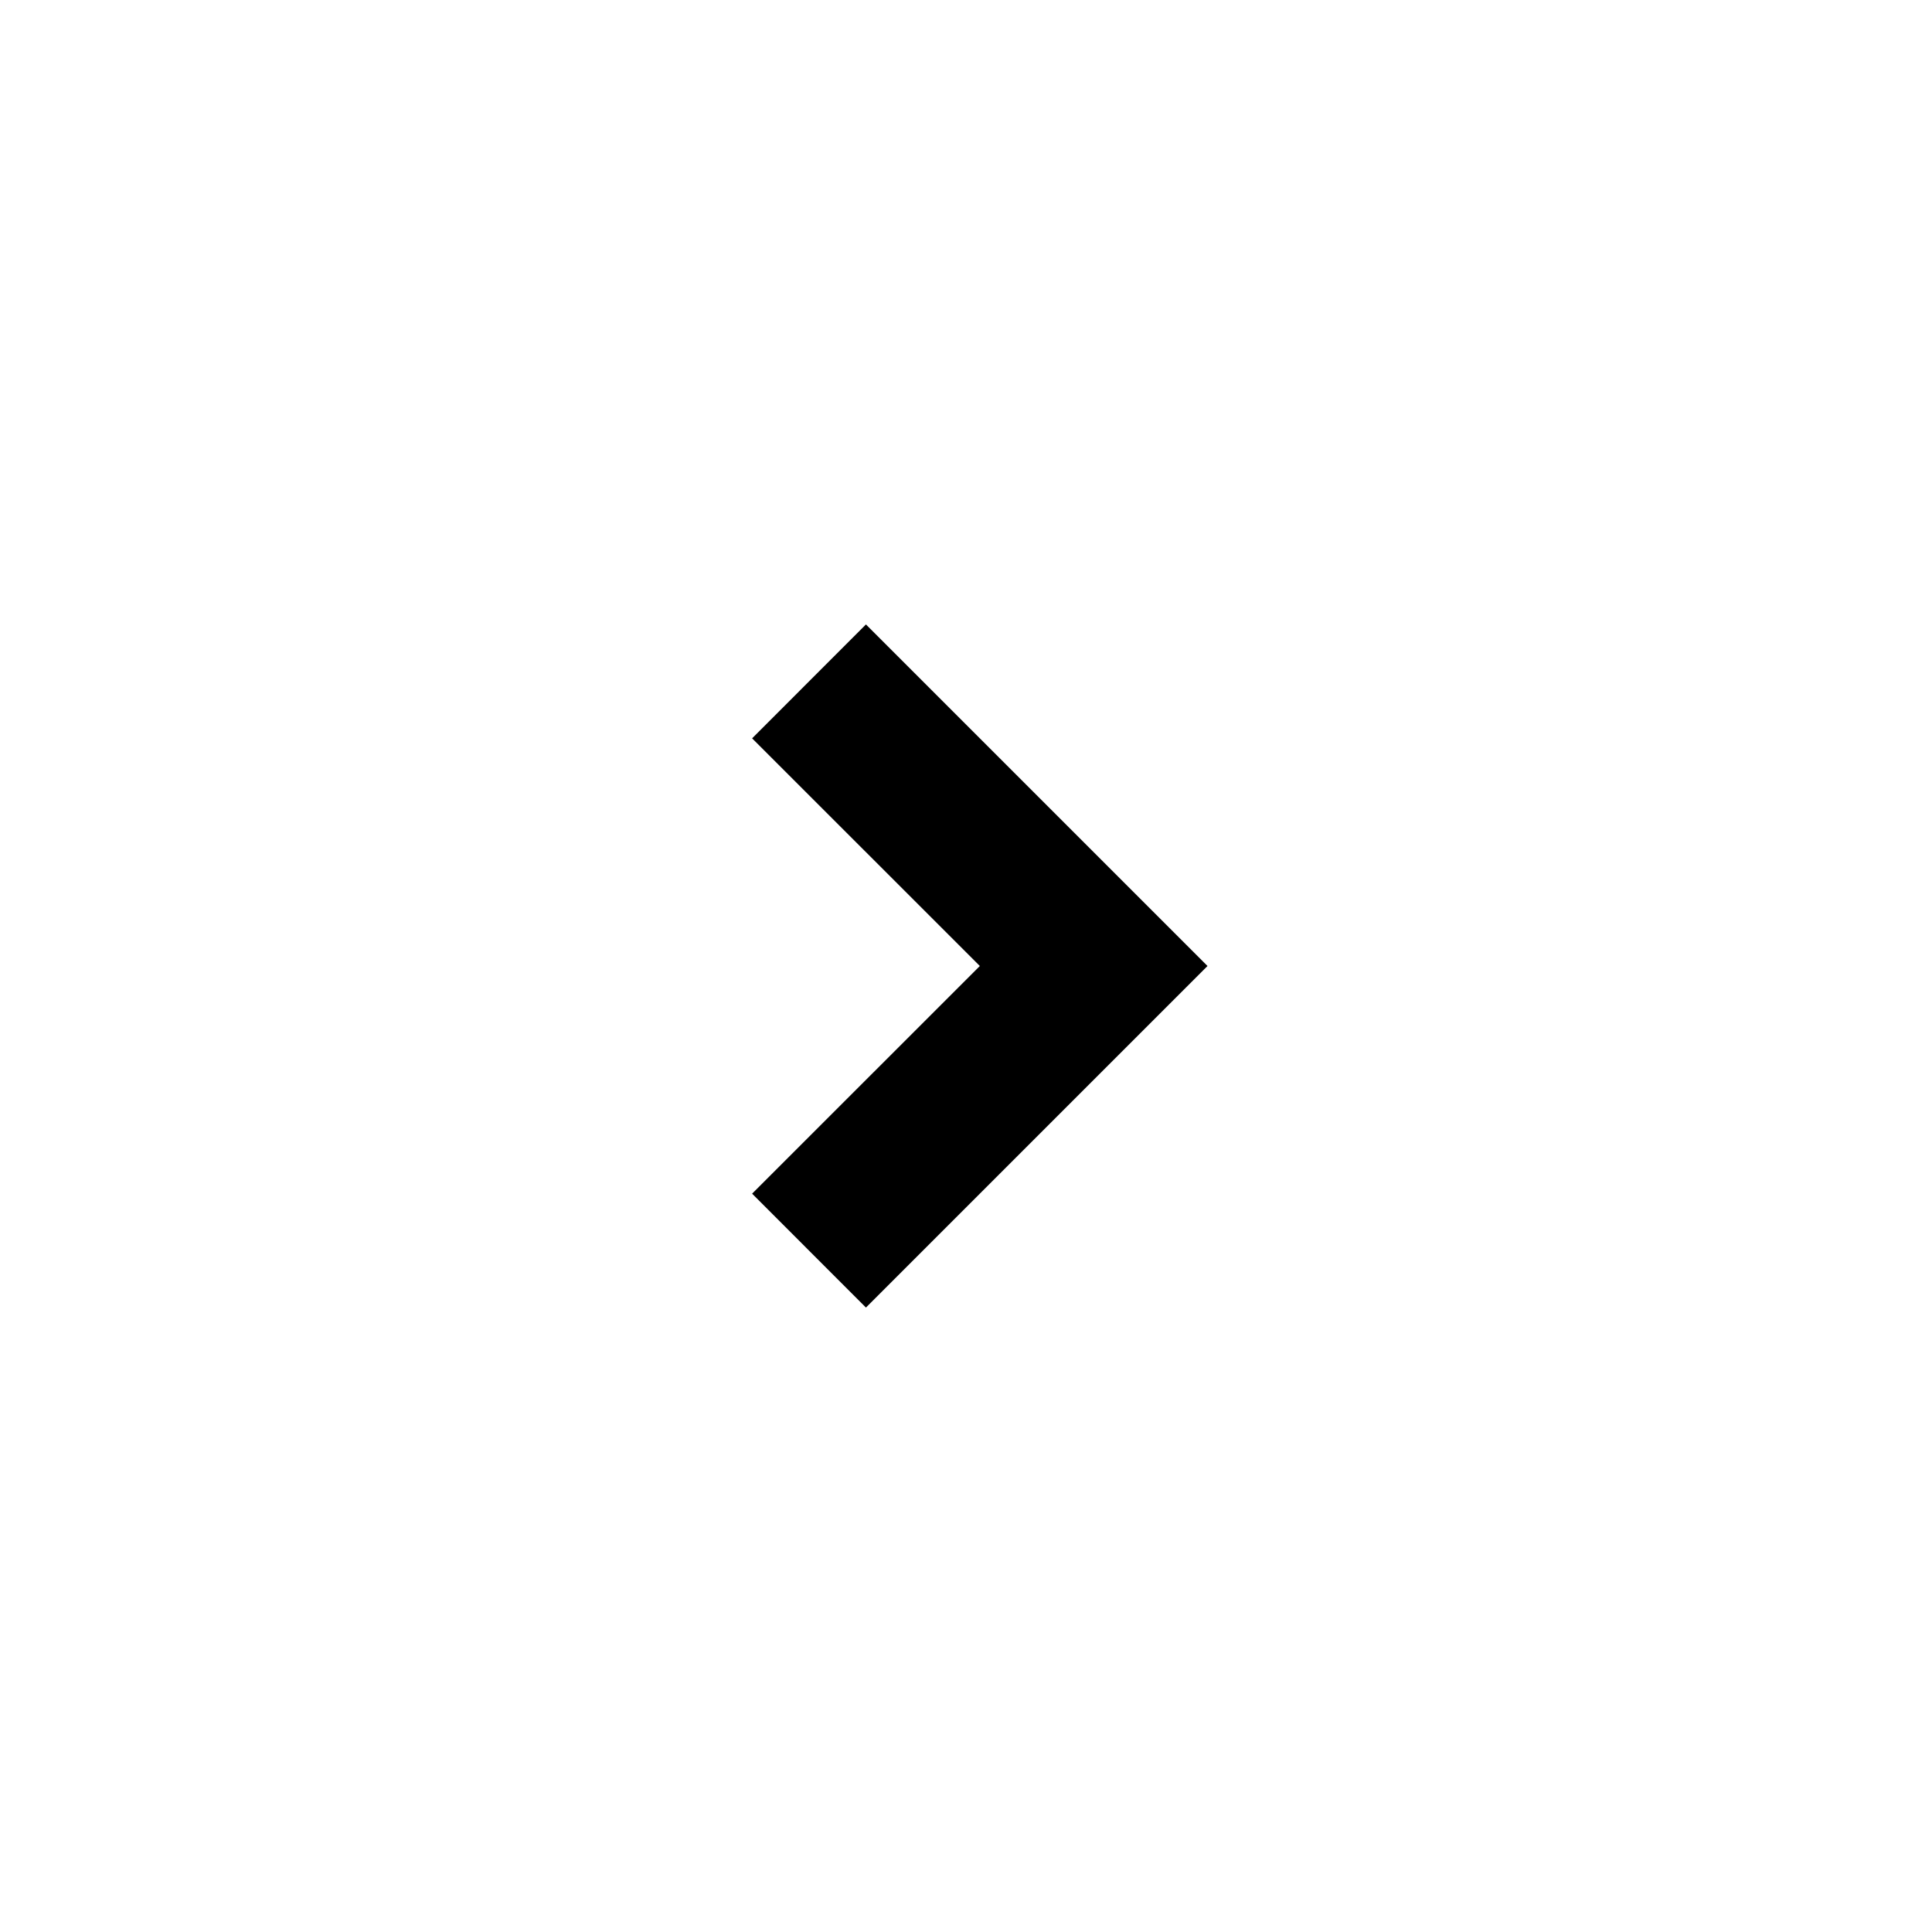
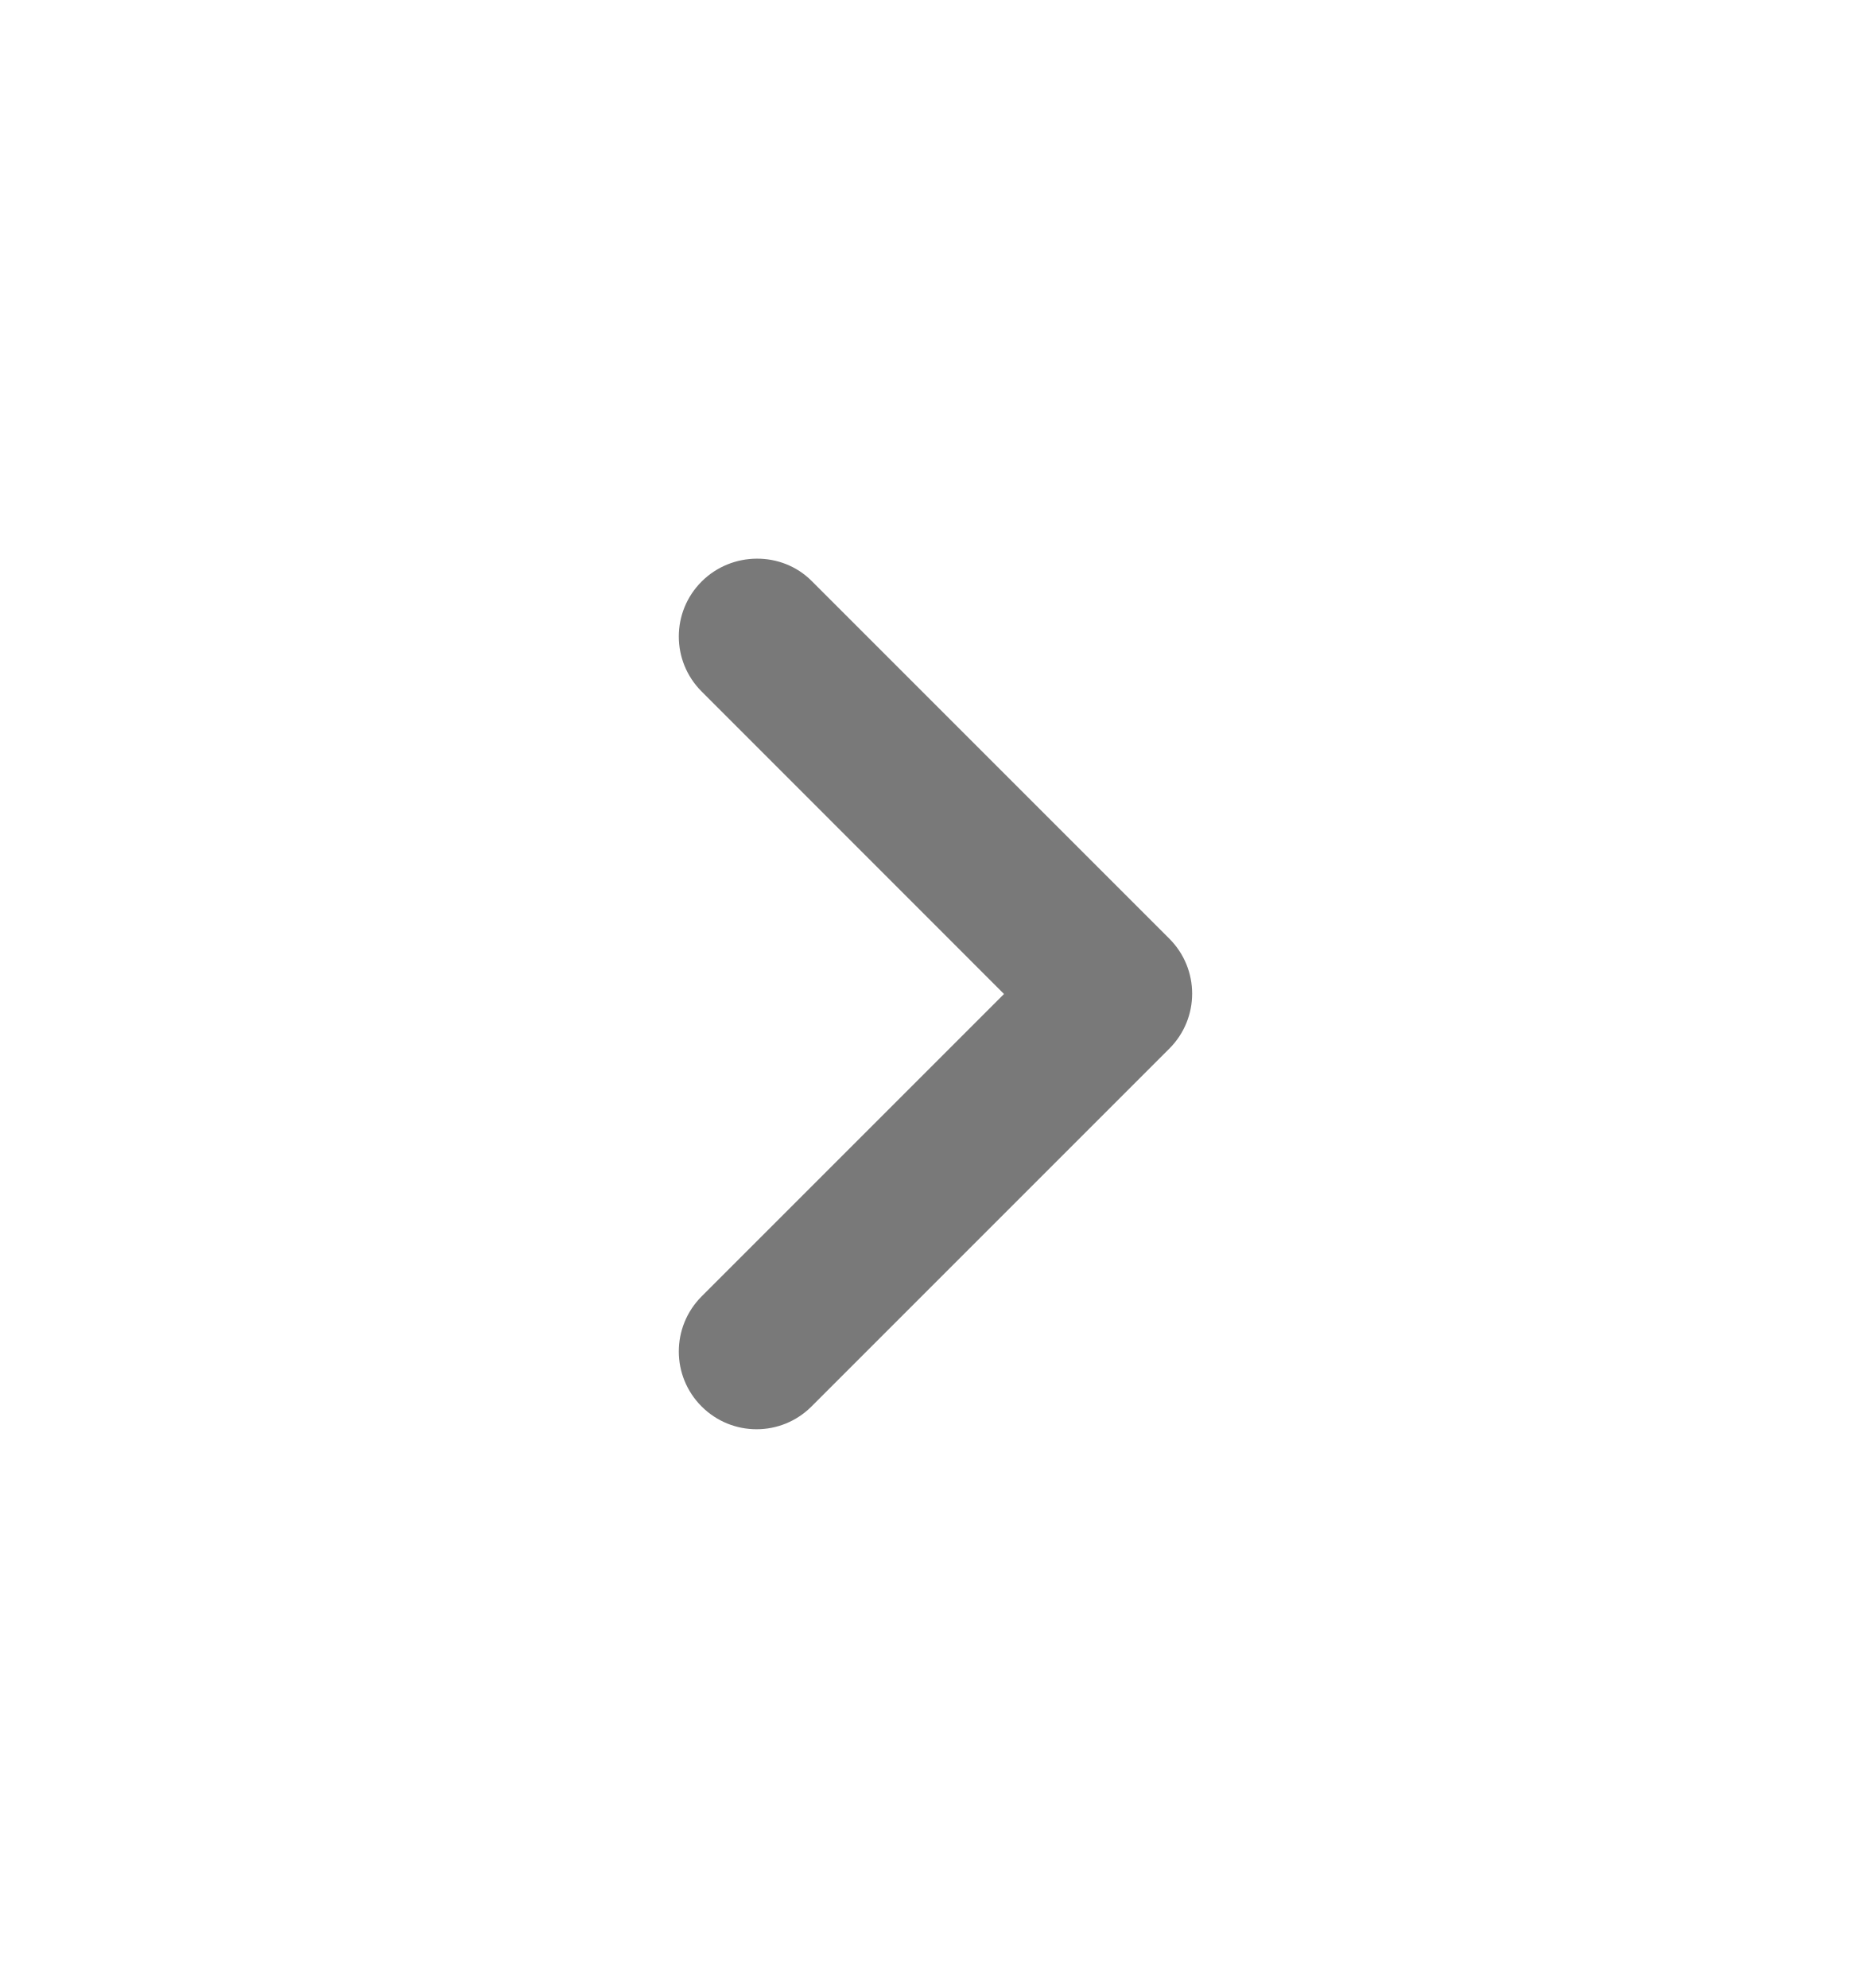
- <svg xmlns="http://www.w3.org/2000/svg" width="420" height="420" viewBox="0 0 24 24" fill="none">
-   <path d="M12.172 12L9.343 9.172L10.757 7.757L15 12L10.757 16.243L9.343 14.828L12.172 12Z" fill="currentColor" />
+ <svg xmlns="http://www.w3.org/2000/svg" width="16" height="17" viewBox="0 0 16 17" fill="none">
+   <path d="M6 4.973C5.74 5.233 5.74 5.653 6 5.913L8.586 8.5L6 11.086C5.74 11.347 5.74 11.767 6 12.027C6.26 12.287 6.68 12.287 6.94 12.027L10 8.967C10.26 8.707 10.26 8.287 10 8.027L6.94 4.967C6.686 4.713 6.26 4.713 6 4.973Z" fill="#797979" />
</svg>
